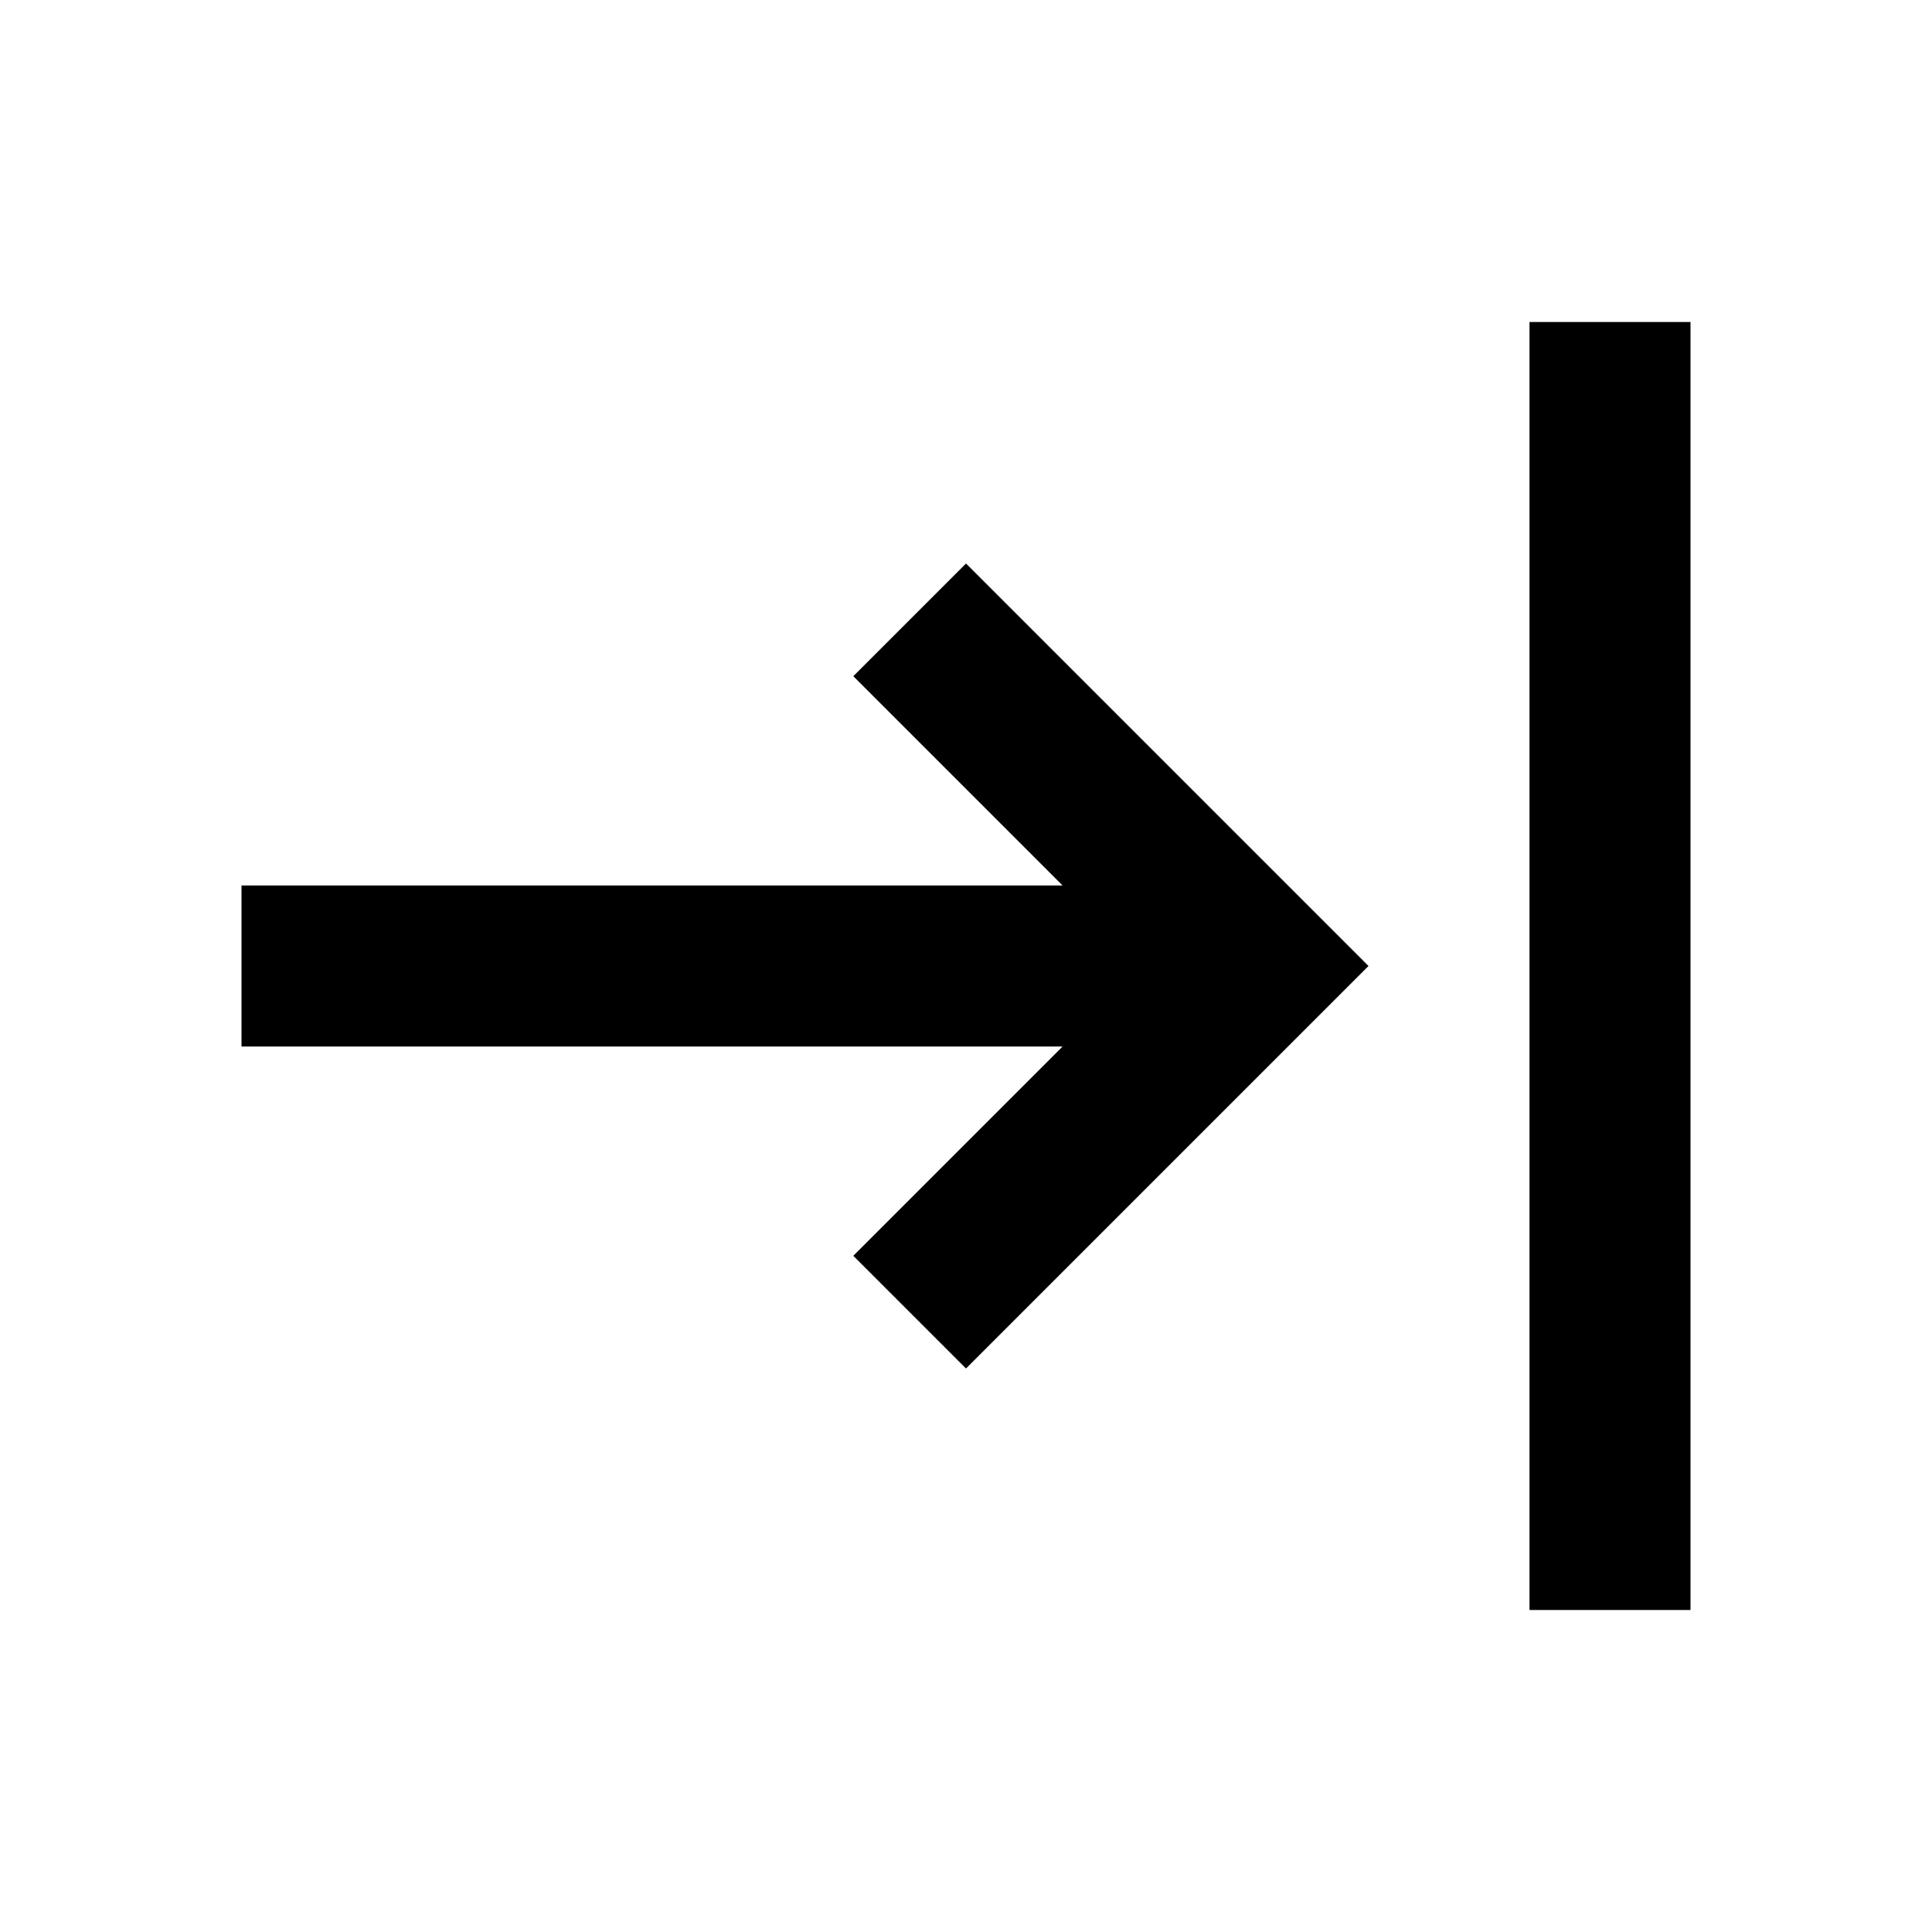
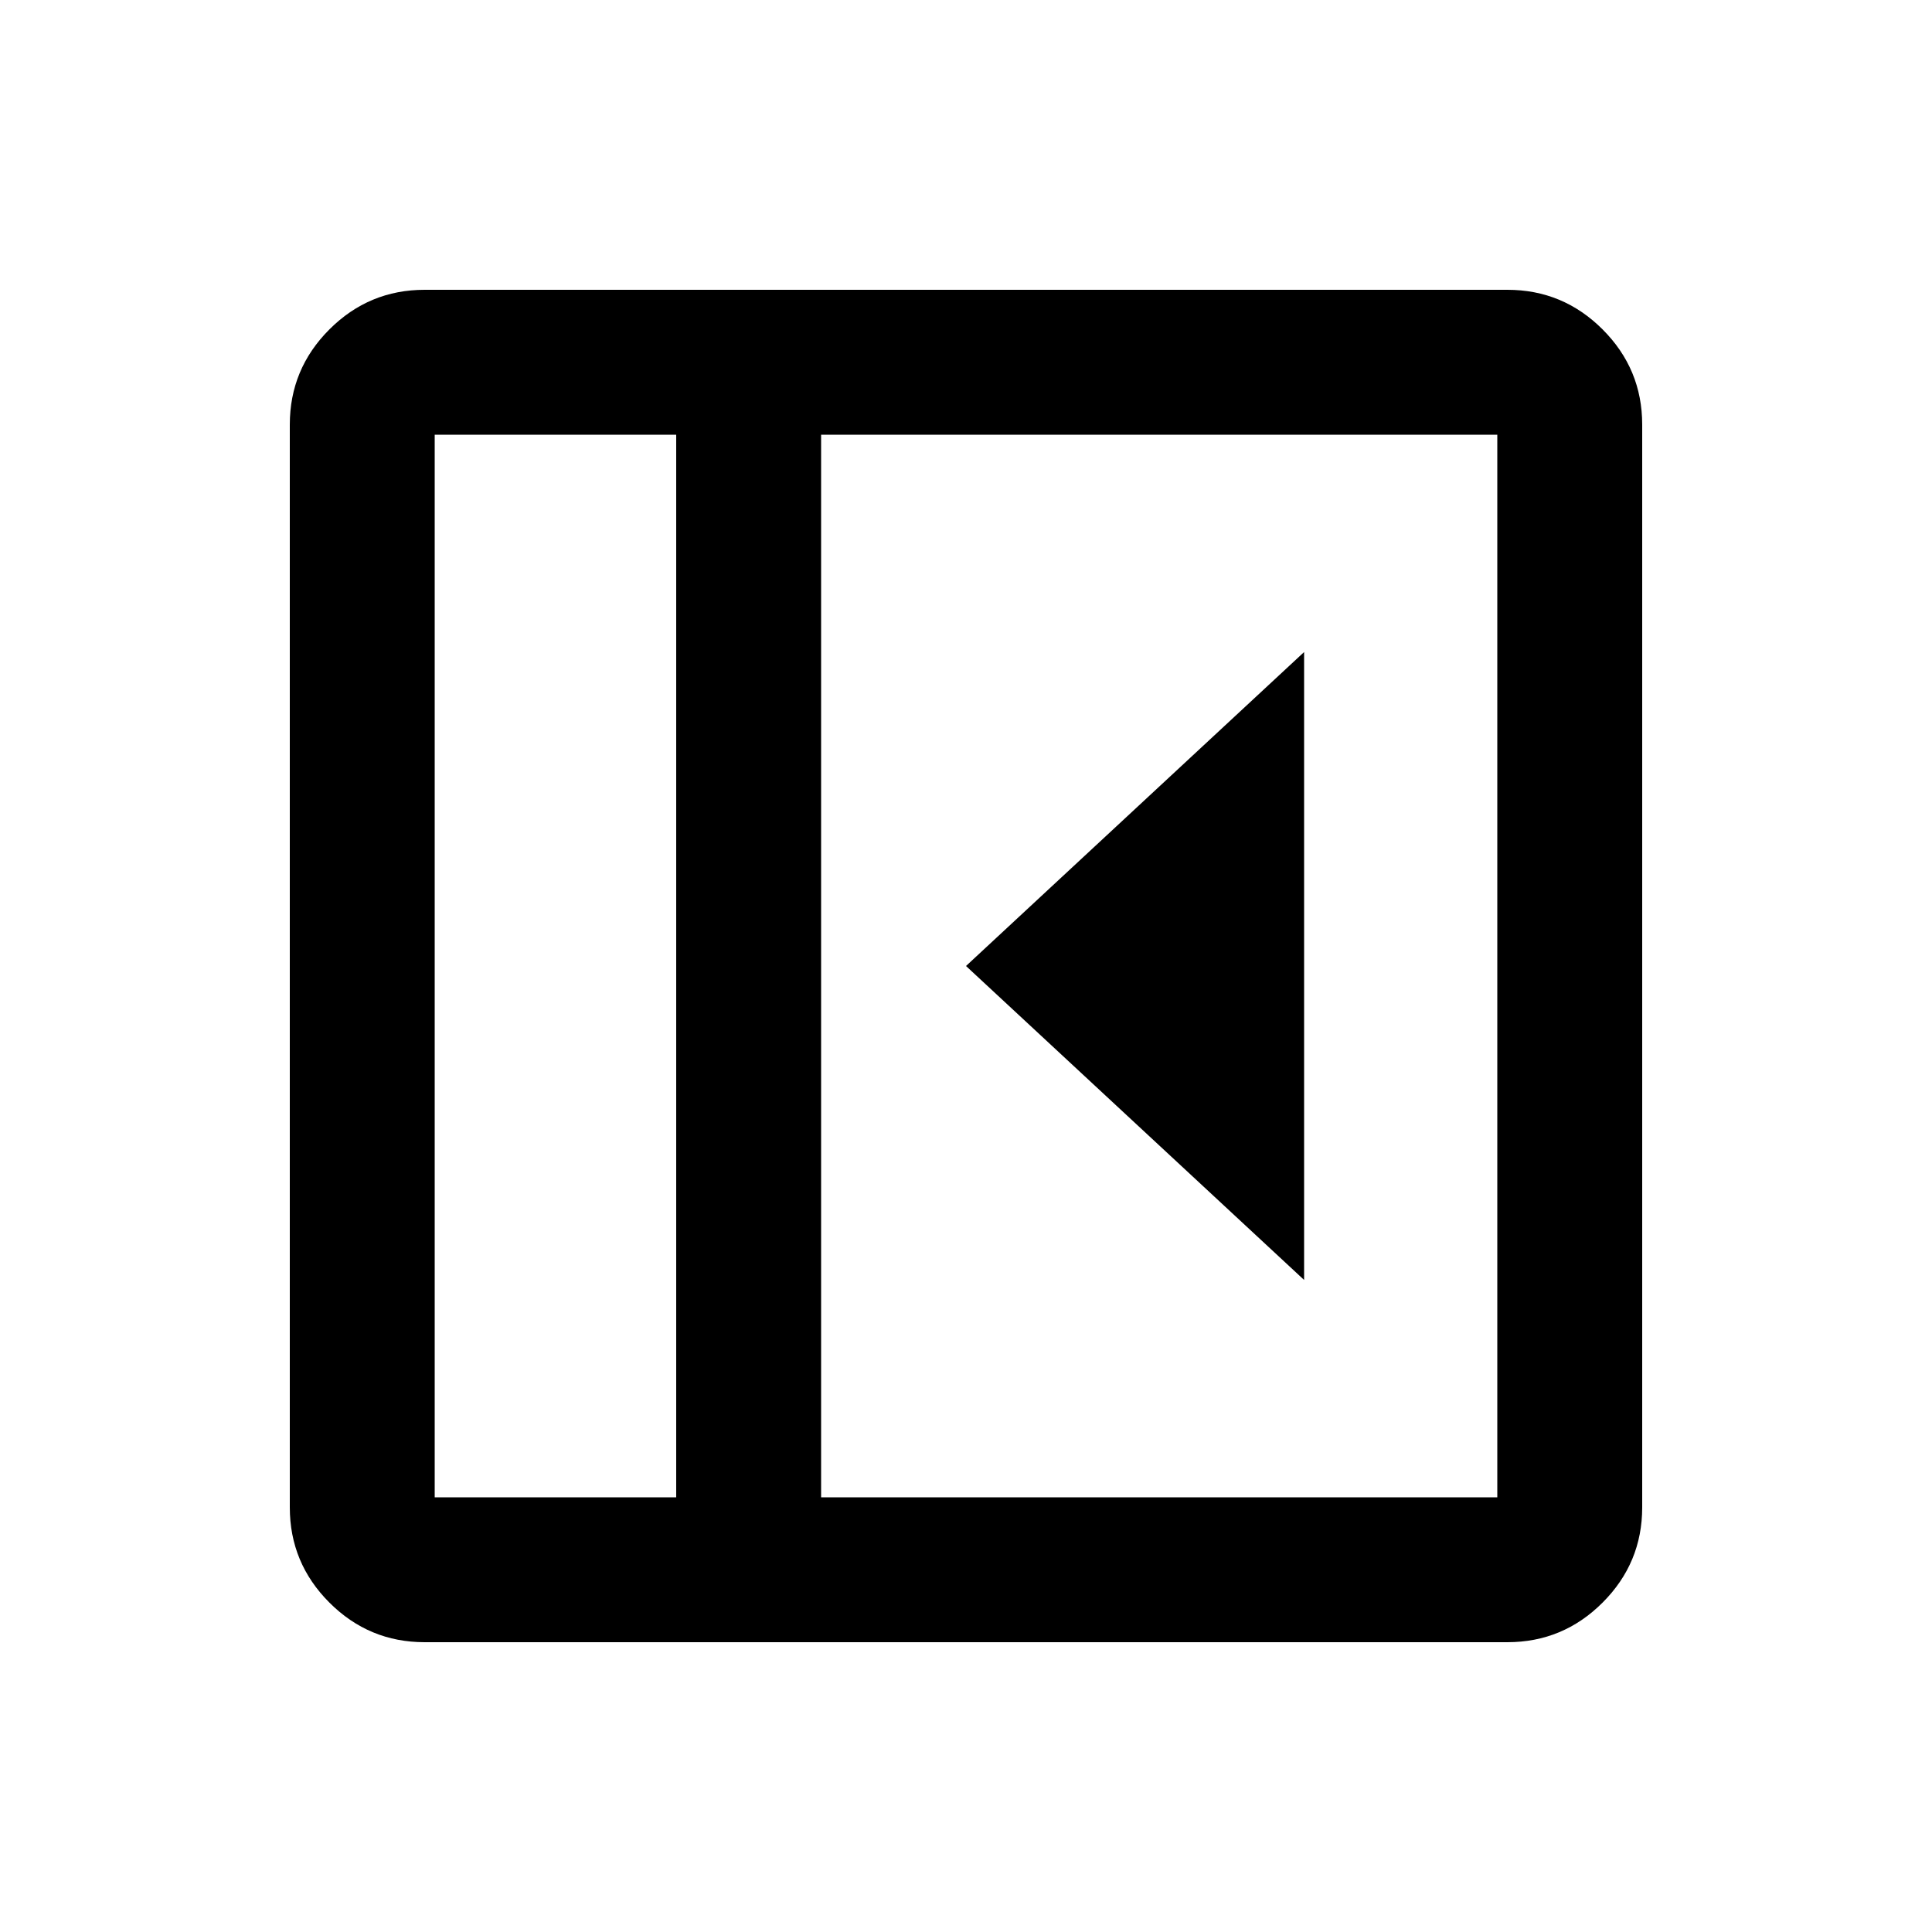
- <svg xmlns="http://www.w3.org/2000/svg" height="24px" viewBox="0 -960 960 960" width="24px" fill="#000000">
-   <path d="M760-160v-640h80v640h-80ZM480-280l-56-56 104-104H120v-80h408L424-624l56-56 200 200-200 200Z" />
+ <svg xmlns="http://www.w3.org/2000/svg" height="20px" viewBox="0 -960 960 960" width="20px" fill="#000000">
+   <path d="M648-324v-312L480-480l168 156ZM211-144q-27.64 0-47.32-19.68T144-211v-538q0-27.64 19.68-47.32T211-816h538q27.64 0 47.32 19.68T816-749v538q0 27.64-19.68 47.32T749-144H211Zm125-72v-528H216v528h120Zm72 0h336v-528H408v528Zm-72 0H216h120Z" />
</svg>
